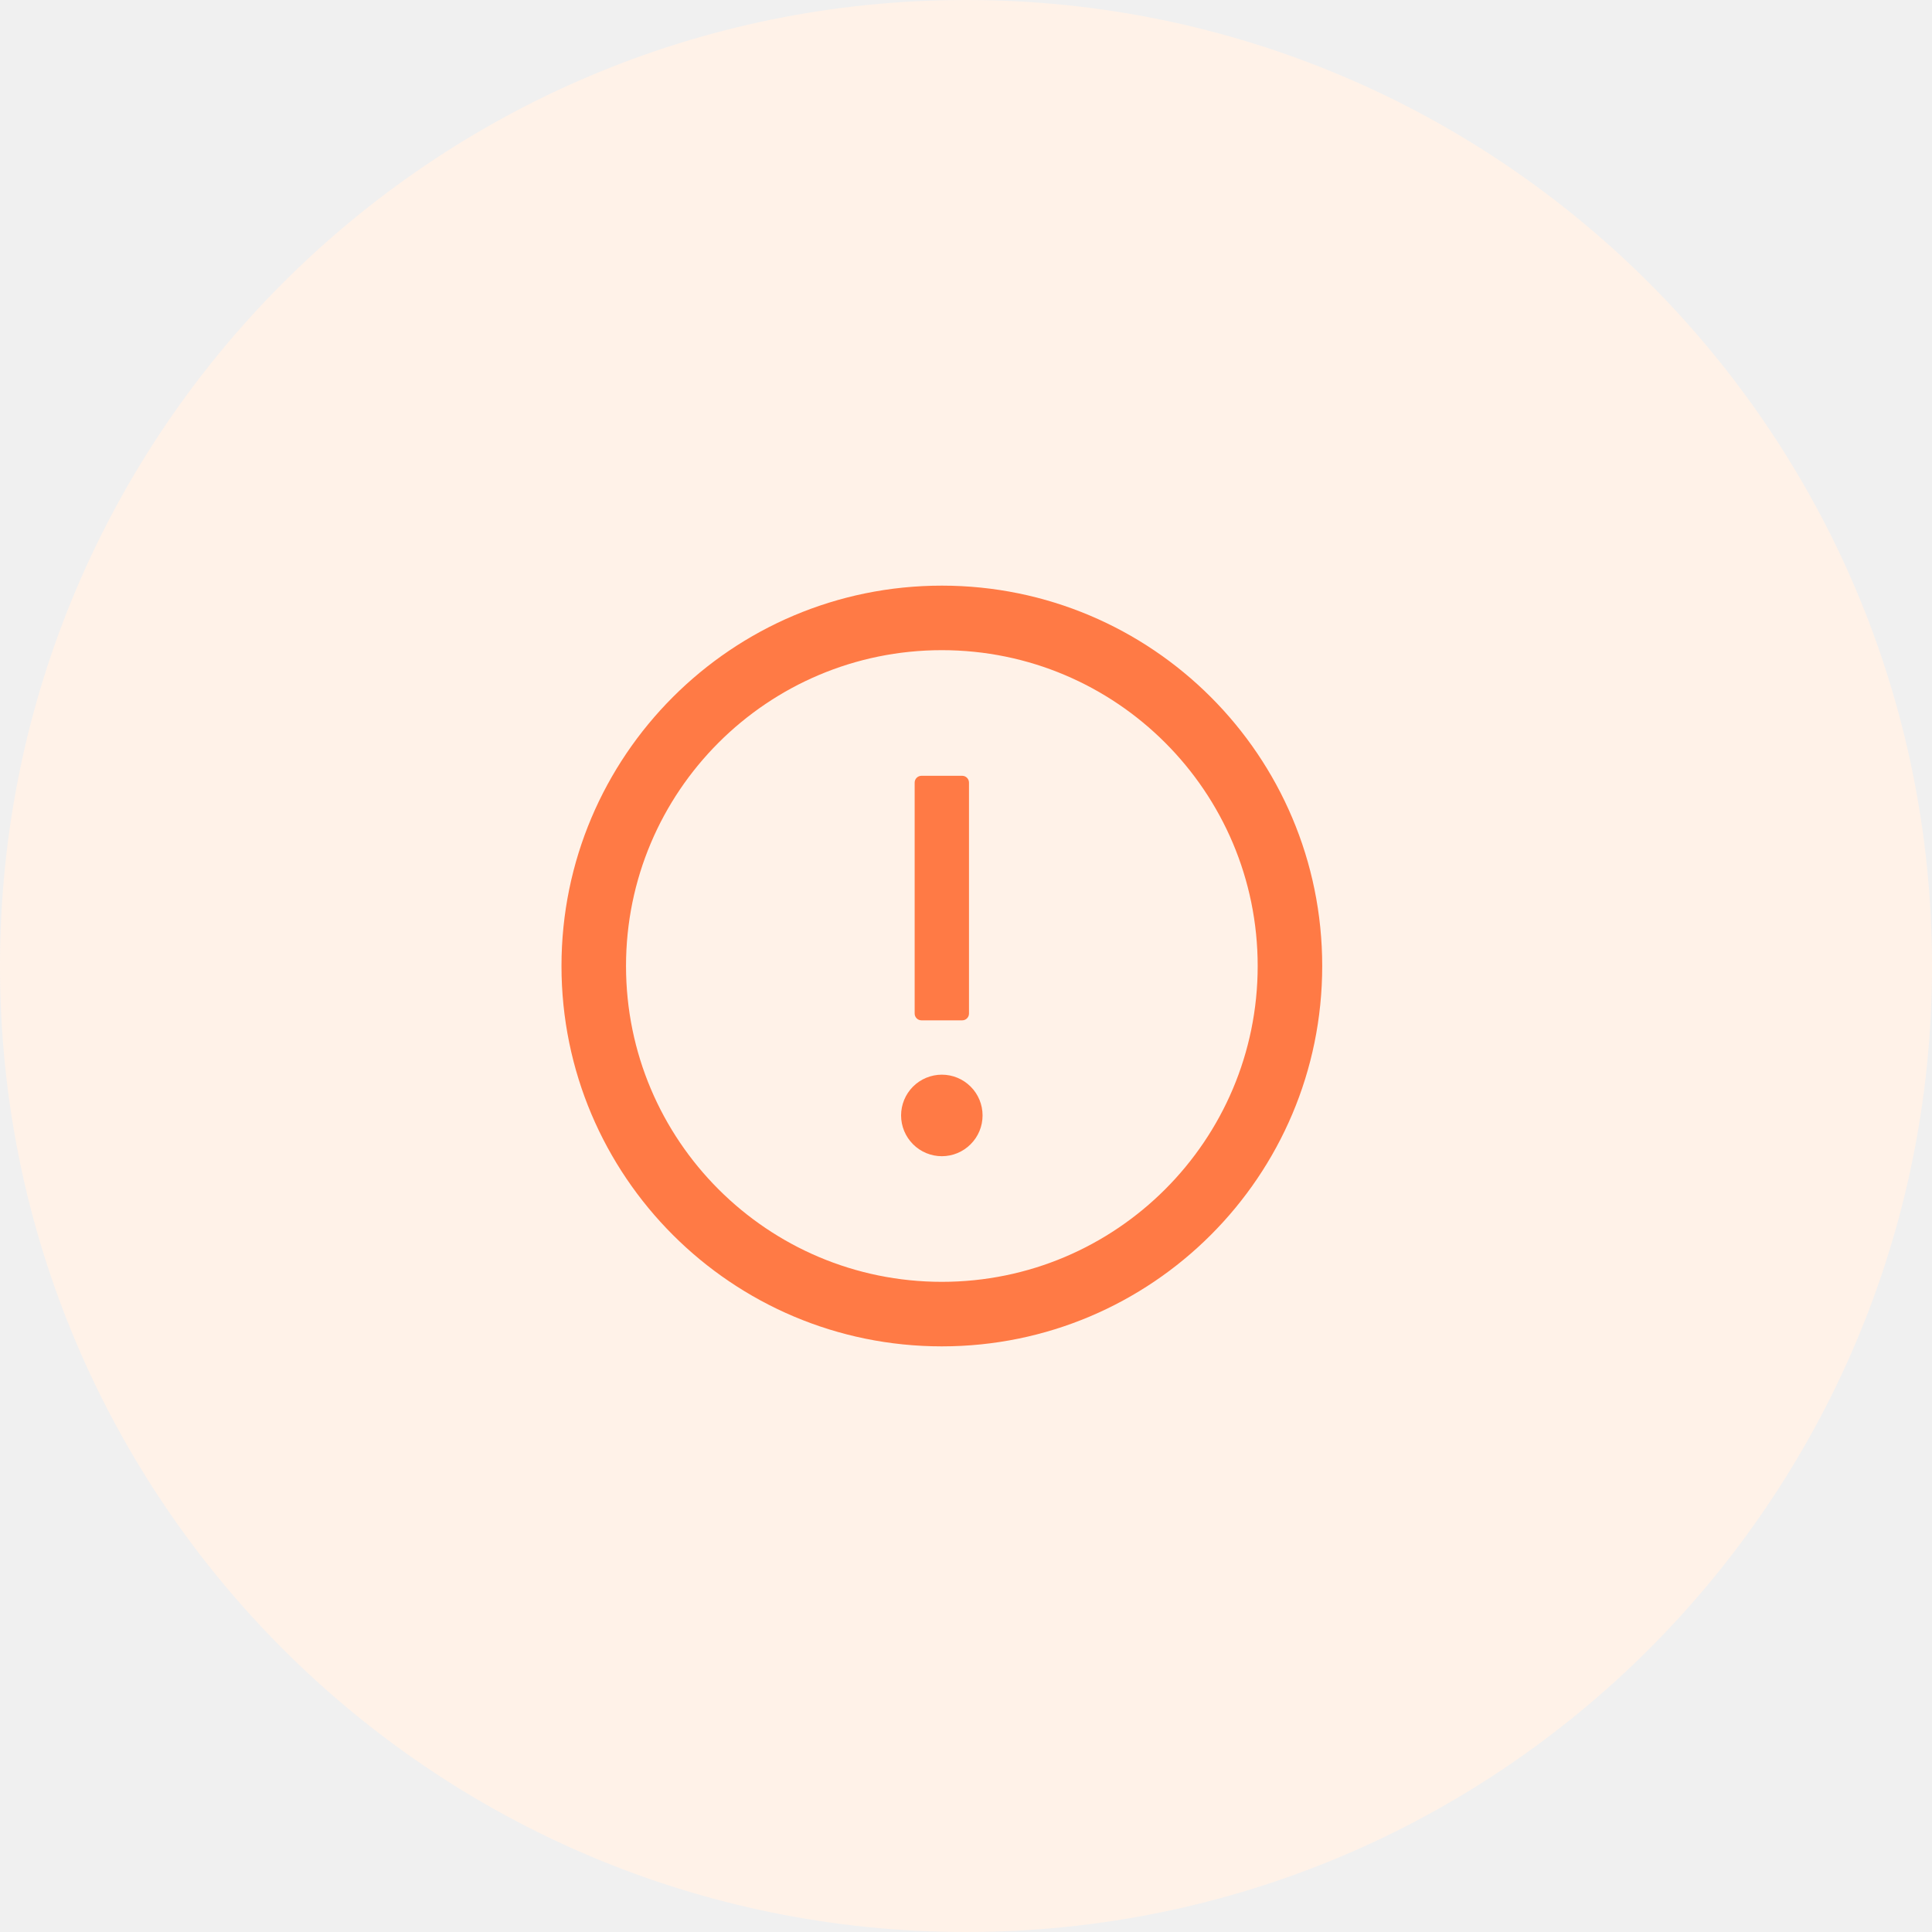
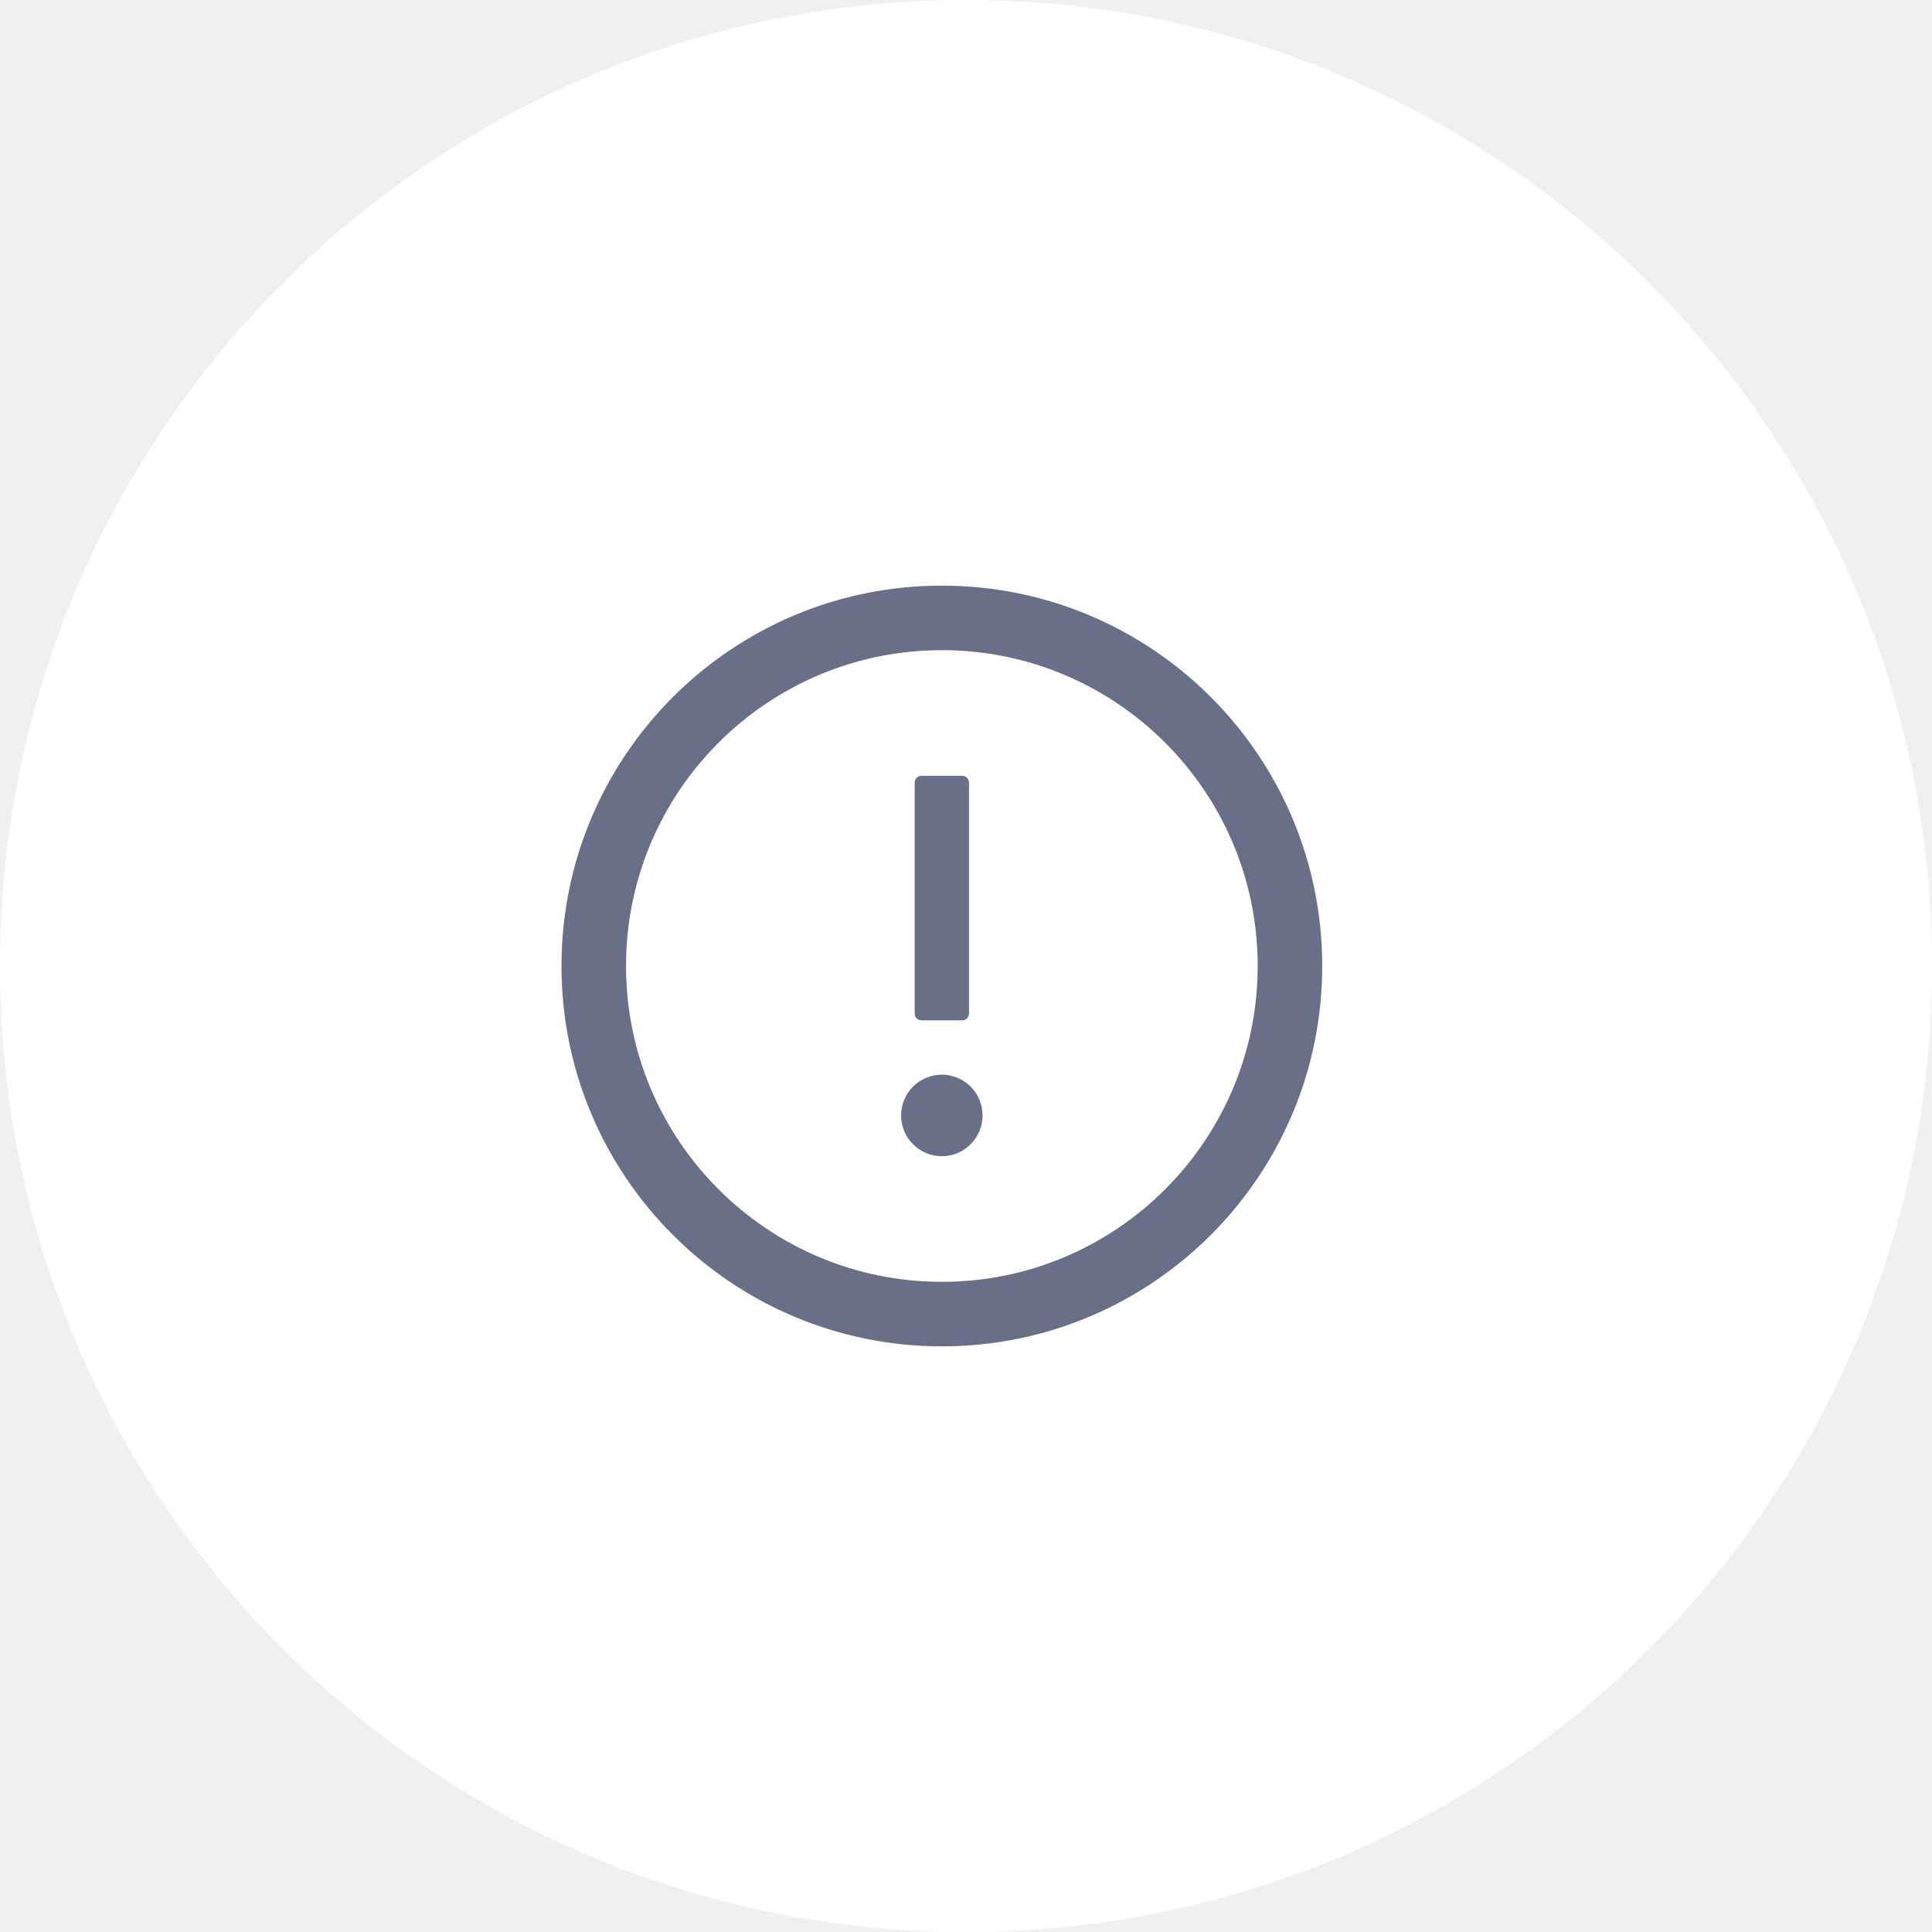
<svg xmlns="http://www.w3.org/2000/svg" preserveAspectRatio="none" overflow="visible" style="display: block;" width="40" height="40" viewBox="0 0 40 40" fill="none">
  <g id="Icon Container">
-     <circle id="Ellipse 395" cx="20" cy="20" r="20" fill="#FFF2E8" />
+     <circle id="Ellipse 395" cx="20" cy="20" r="20" fill="#FFFFFF" />
    <g id="Exclamationcircle Icon">
      <g id="Vector">
-         <path d="M19.5 12.125C15.151 12.125 11.625 15.651 11.625 20C11.625 24.349 15.151 27.875 19.5 27.875C23.849 27.875 27.375 24.349 27.375 20C27.375 15.651 23.849 12.125 19.5 12.125ZM19.5 26.539C15.889 26.539 12.961 23.61 12.961 20C12.961 16.39 15.889 13.461 19.5 13.461C23.11 13.461 26.039 16.39 26.039 20C26.039 23.61 23.11 26.539 19.5 26.539Z" fill="#FF7A45" />
-         <path d="M18.656 23.094C18.656 23.317 18.745 23.532 18.903 23.69C19.061 23.849 19.276 23.938 19.5 23.938C19.724 23.938 19.938 23.849 20.096 23.69C20.255 23.532 20.343 23.317 20.343 23.094C20.343 22.87 20.255 22.655 20.096 22.497C19.938 22.339 19.724 22.25 19.5 22.25C19.276 22.25 19.061 22.339 18.903 22.497C18.745 22.655 18.656 22.87 18.656 23.094ZM19.078 21.125H19.922C19.999 21.125 20.062 21.062 20.062 20.984V16.203C20.062 16.126 19.999 16.062 19.922 16.062H19.078C19 16.062 18.937 16.126 18.937 16.203V20.984C18.937 21.062 19 21.125 19.078 21.125Z" fill="#FF7A45" />
+         <path d="M19.5 12.125C15.151 12.125 11.625 15.651 11.625 20C11.625 24.349 15.151 27.875 19.5 27.875C23.849 27.875 27.375 24.349 27.375 20C27.375 15.651 23.849 12.125 19.5 12.125ZM19.5 26.539C15.889 26.539 12.961 23.61 12.961 20C12.961 16.39 15.889 13.461 19.5 13.461C23.11 13.461 26.039 16.39 26.039 20C26.039 23.61 23.11 26.539 19.5 26.539Z" fill="#6A6F88" />
+         <path d="M18.656 23.094C18.656 23.317 18.745 23.532 18.903 23.69C19.061 23.849 19.276 23.938 19.5 23.938C19.724 23.938 19.938 23.849 20.096 23.69C20.255 23.532 20.343 23.317 20.343 23.094C20.343 22.87 20.255 22.655 20.096 22.497C19.938 22.339 19.724 22.25 19.5 22.25C19.276 22.25 19.061 22.339 18.903 22.497C18.745 22.655 18.656 22.87 18.656 23.094ZM19.078 21.125H19.922C19.999 21.125 20.062 21.062 20.062 20.984V16.203C20.062 16.126 19.999 16.062 19.922 16.062H19.078C19 16.062 18.937 16.126 18.937 16.203V20.984C18.937 21.062 19 21.125 19.078 21.125Z" fill="#6A6F88" />
      </g>
    </g>
  </g>
</svg>
